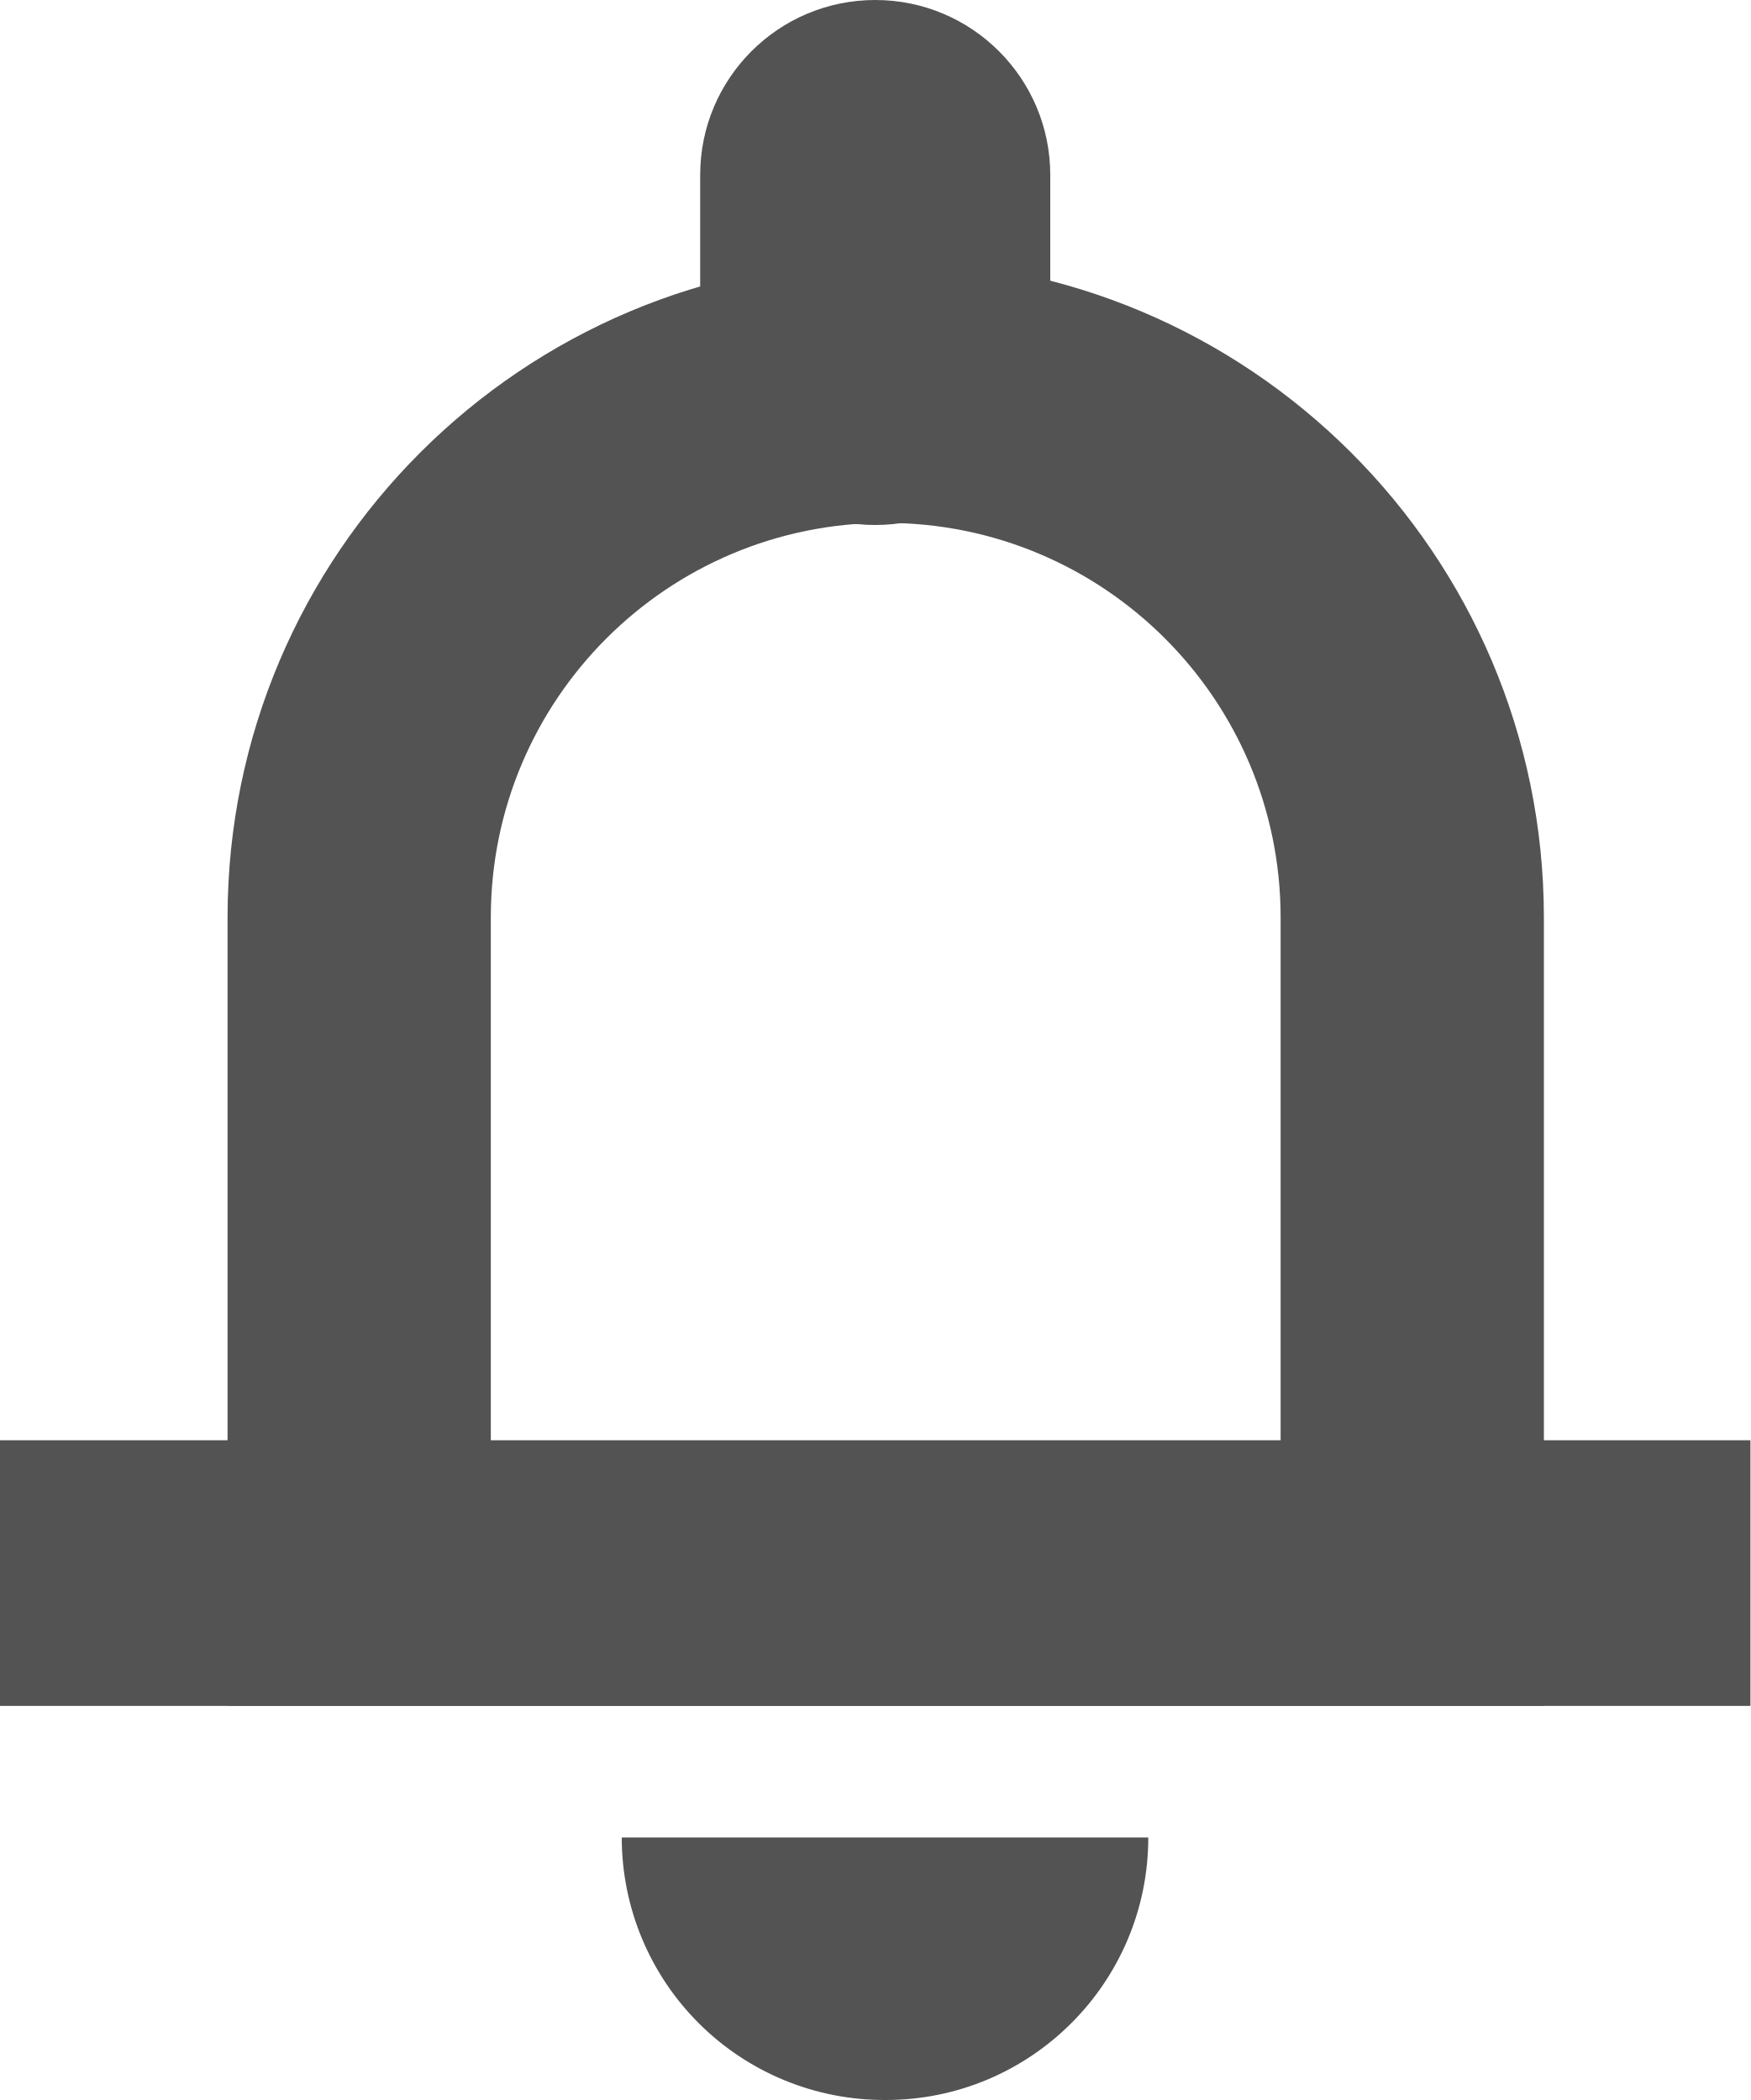
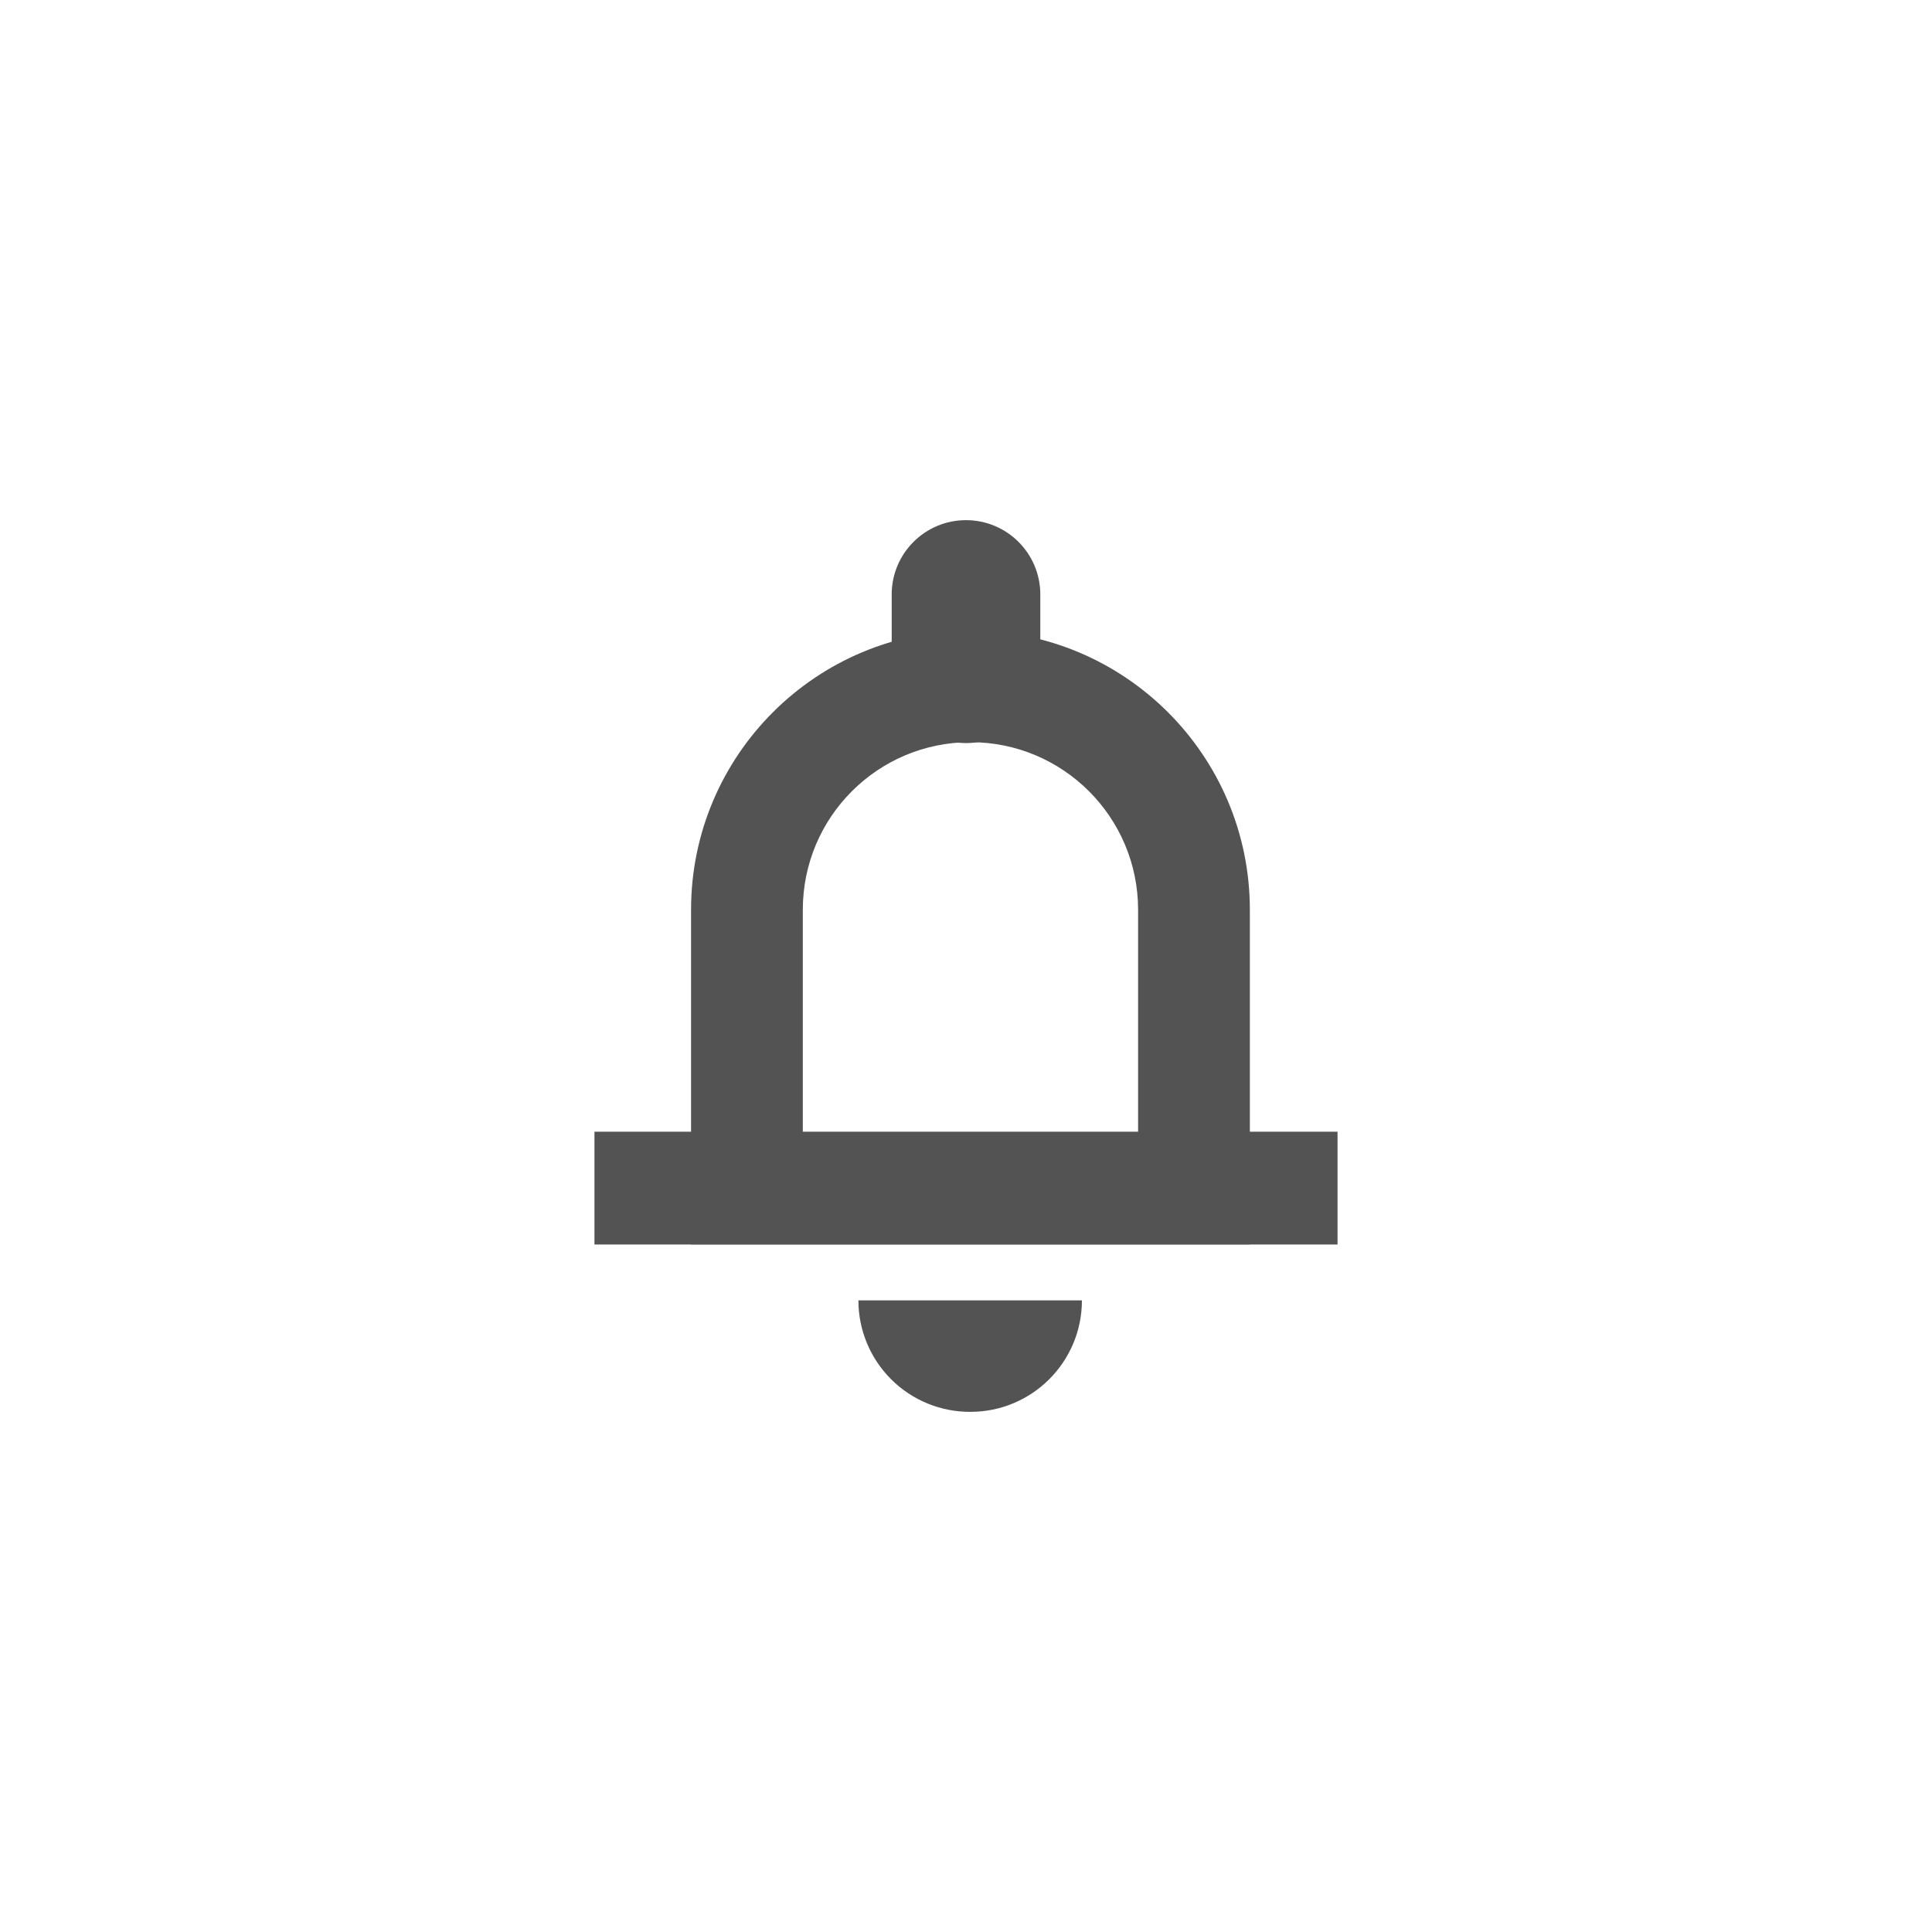
- <svg xmlns="http://www.w3.org/2000/svg" id="Icon" viewBox="0 0 10 12">
-   <rect id="Rectangle_1731" data-name="Rectangle 1731" width="10" height="1.518" transform="translate(0 8.23)" fill="#535353" />
-   <path id="Path_532" data-name="Path 532" d="M651.171,533.46a1.5,1.5,0,0,0,1.5-1.5h-3.008A1.5,1.5,0,0,0,651.171,533.46Z" transform="translate(-646.111 -521.46)" fill="#535353" />
-   <path id="Path_533" data-name="Path 533" d="M646.667,523.713v4.506h7.52v-4.506a3.758,3.758,0,0,0-3.76-3.755h0A3.757,3.757,0,0,0,646.667,523.713Zm6.016,3h-4.512v-3a2.254,2.254,0,0,1,2.256-2.253h0a2.255,2.255,0,0,1,2.256,2.253Z" transform="translate(-645.367 -518.472)" fill="#535353" />
-   <rect id="Rectangle_1732" data-name="Rectangle 1732" width="2" height="3" rx="1" transform="translate(4)" fill="#535353" />
+ <svg xmlns="http://www.w3.org/2000/svg" viewBox="0 0 26 26">
+   <g id="Icon" transform="translate(8 7)">
+     <rect id="Rectangle_1731" data-name="Rectangle 1731" width="10" height="1.518" transform="translate(0 8.23)" fill="#535353" />
+     <path id="Path_532" data-name="Path 532" d="M651.171,533.46a1.5,1.5,0,0,0,1.5-1.5h-3.008A1.5,1.5,0,0,0,651.171,533.46Z" transform="translate(-646.111 -521.46)" fill="#535353" />
+     <path id="Path_533" data-name="Path 533" d="M646.667,523.713v4.506h7.52v-4.506a3.758,3.758,0,0,0-3.76-3.755h0A3.757,3.757,0,0,0,646.667,523.713Zm6.016,3h-4.512v-3a2.254,2.254,0,0,1,2.256-2.253h0a2.255,2.255,0,0,1,2.256,2.253Z" transform="translate(-645.367 -518.472)" fill="#535353" />
+     <rect id="Rectangle_1732" data-name="Rectangle 1732" width="2" height="3" rx="1" transform="translate(4)" fill="#535353" />
+   </g>
</svg>
